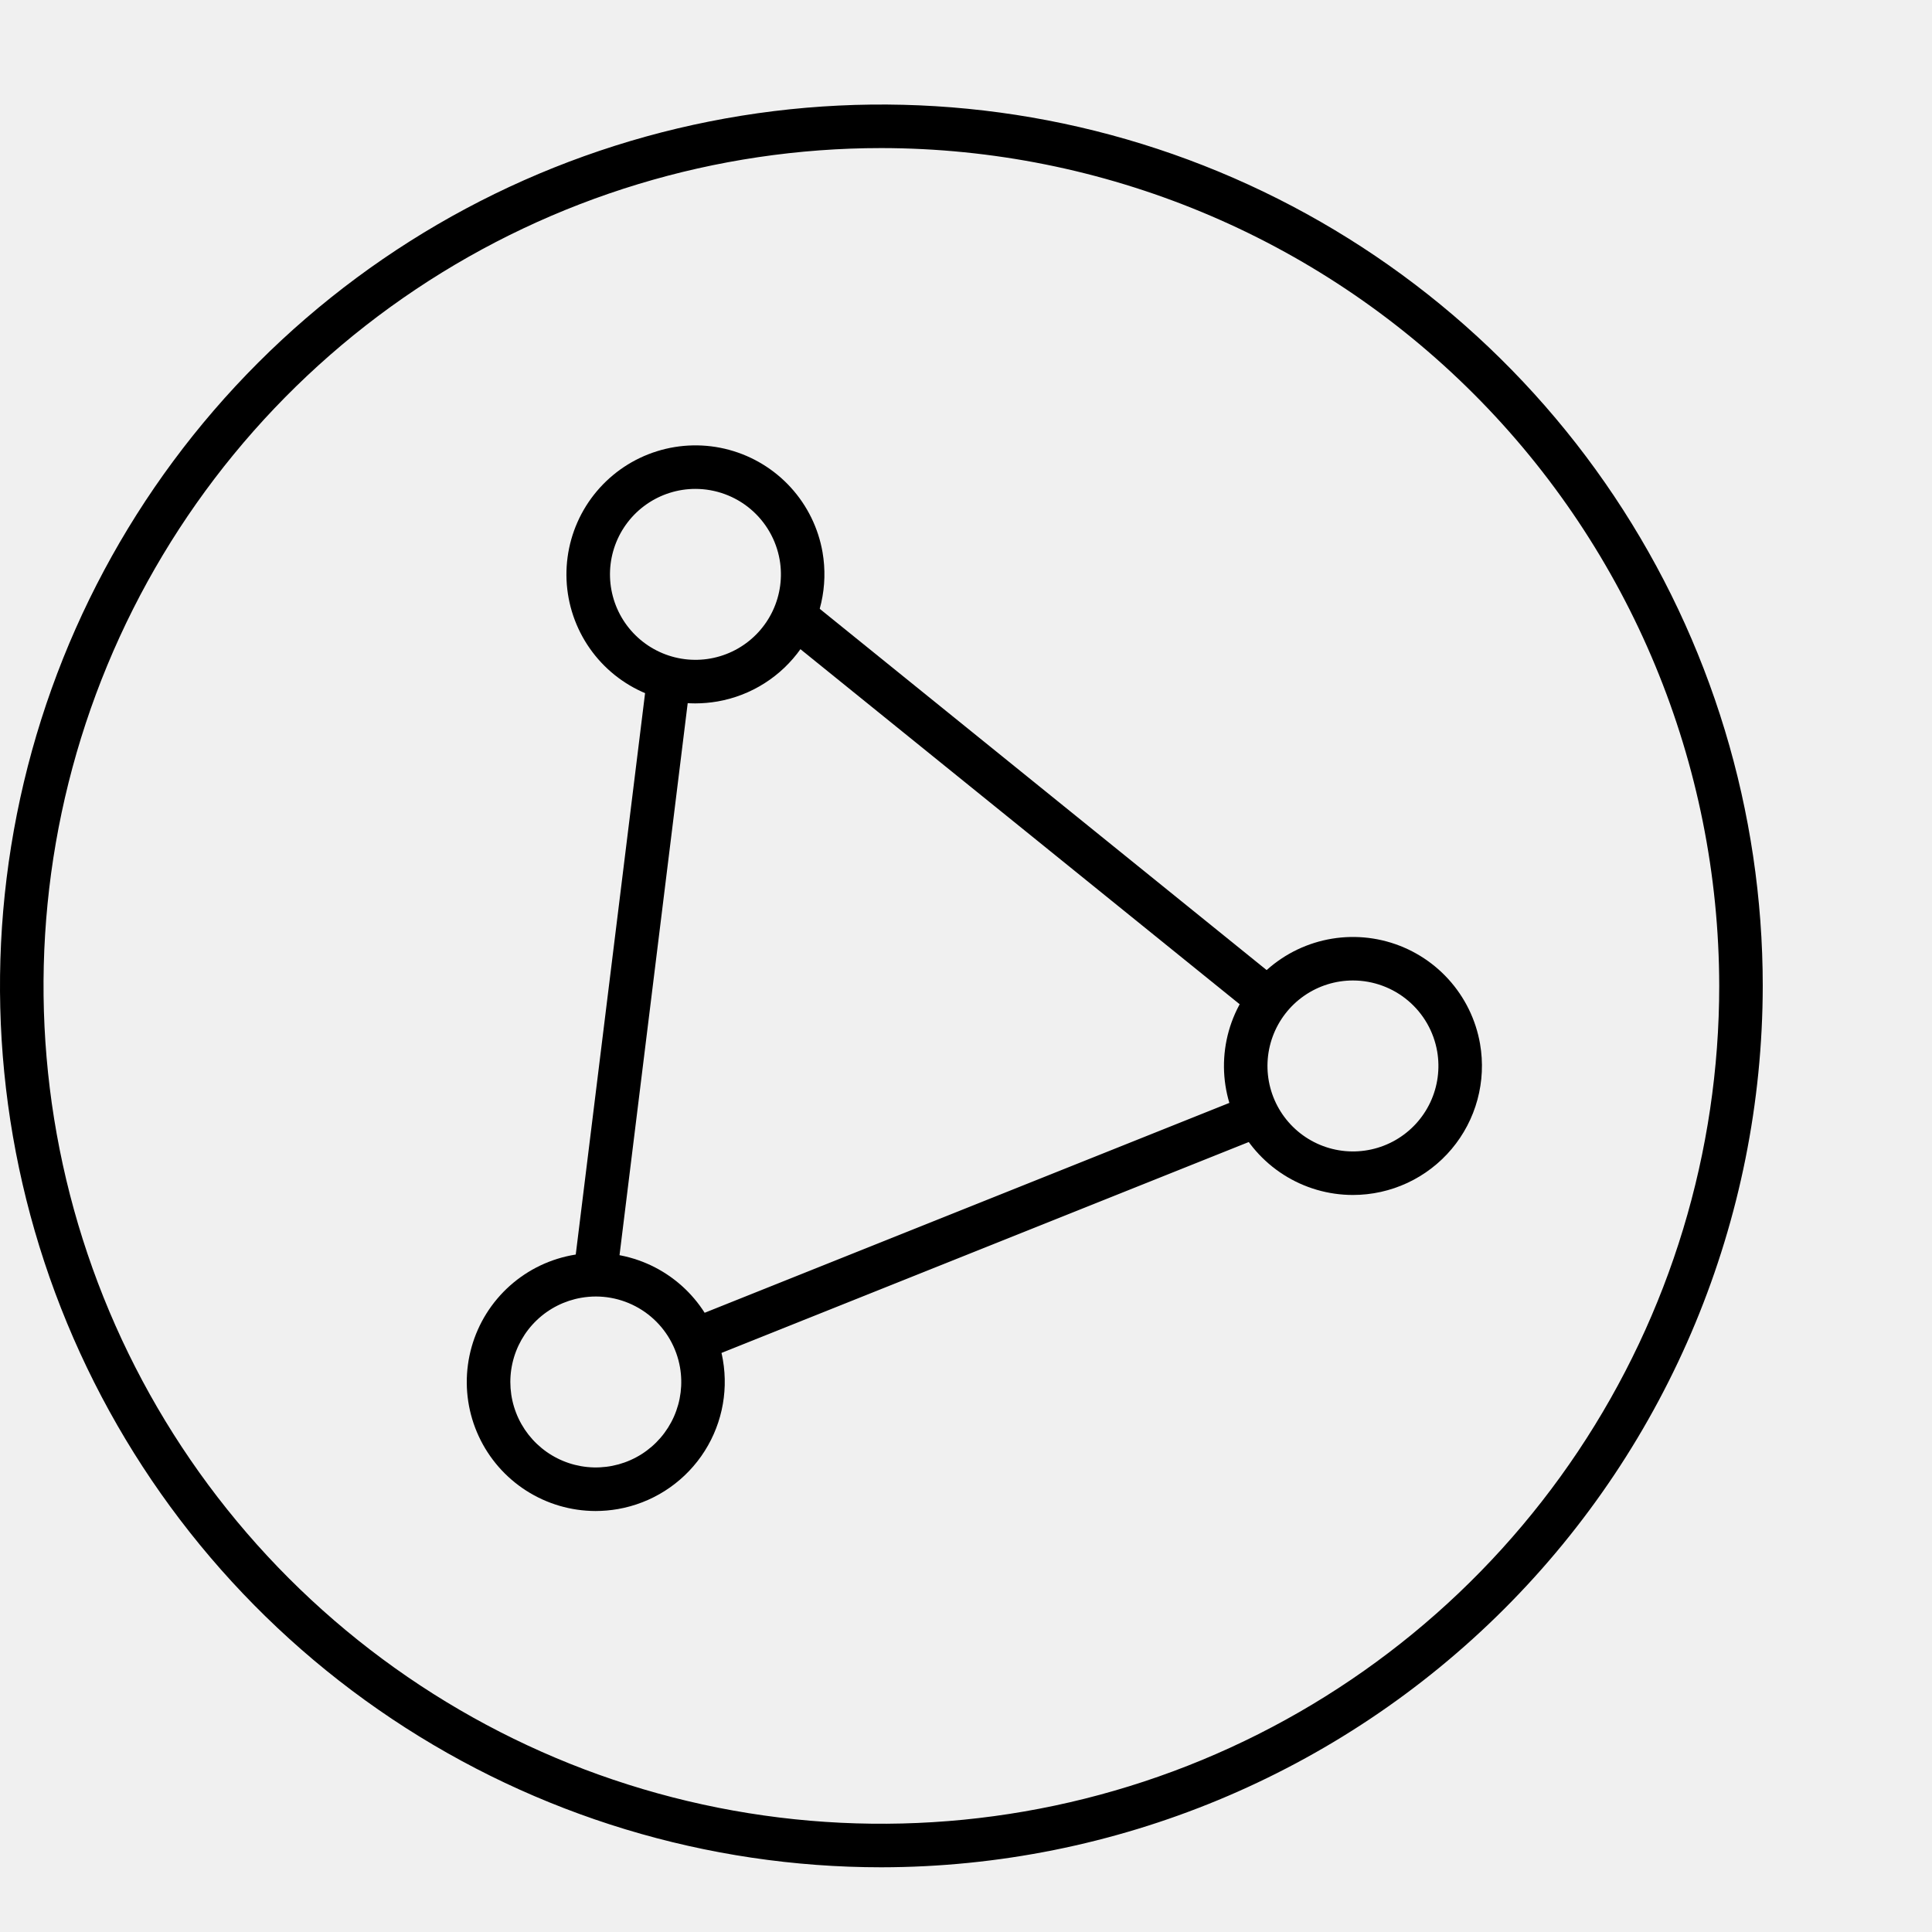
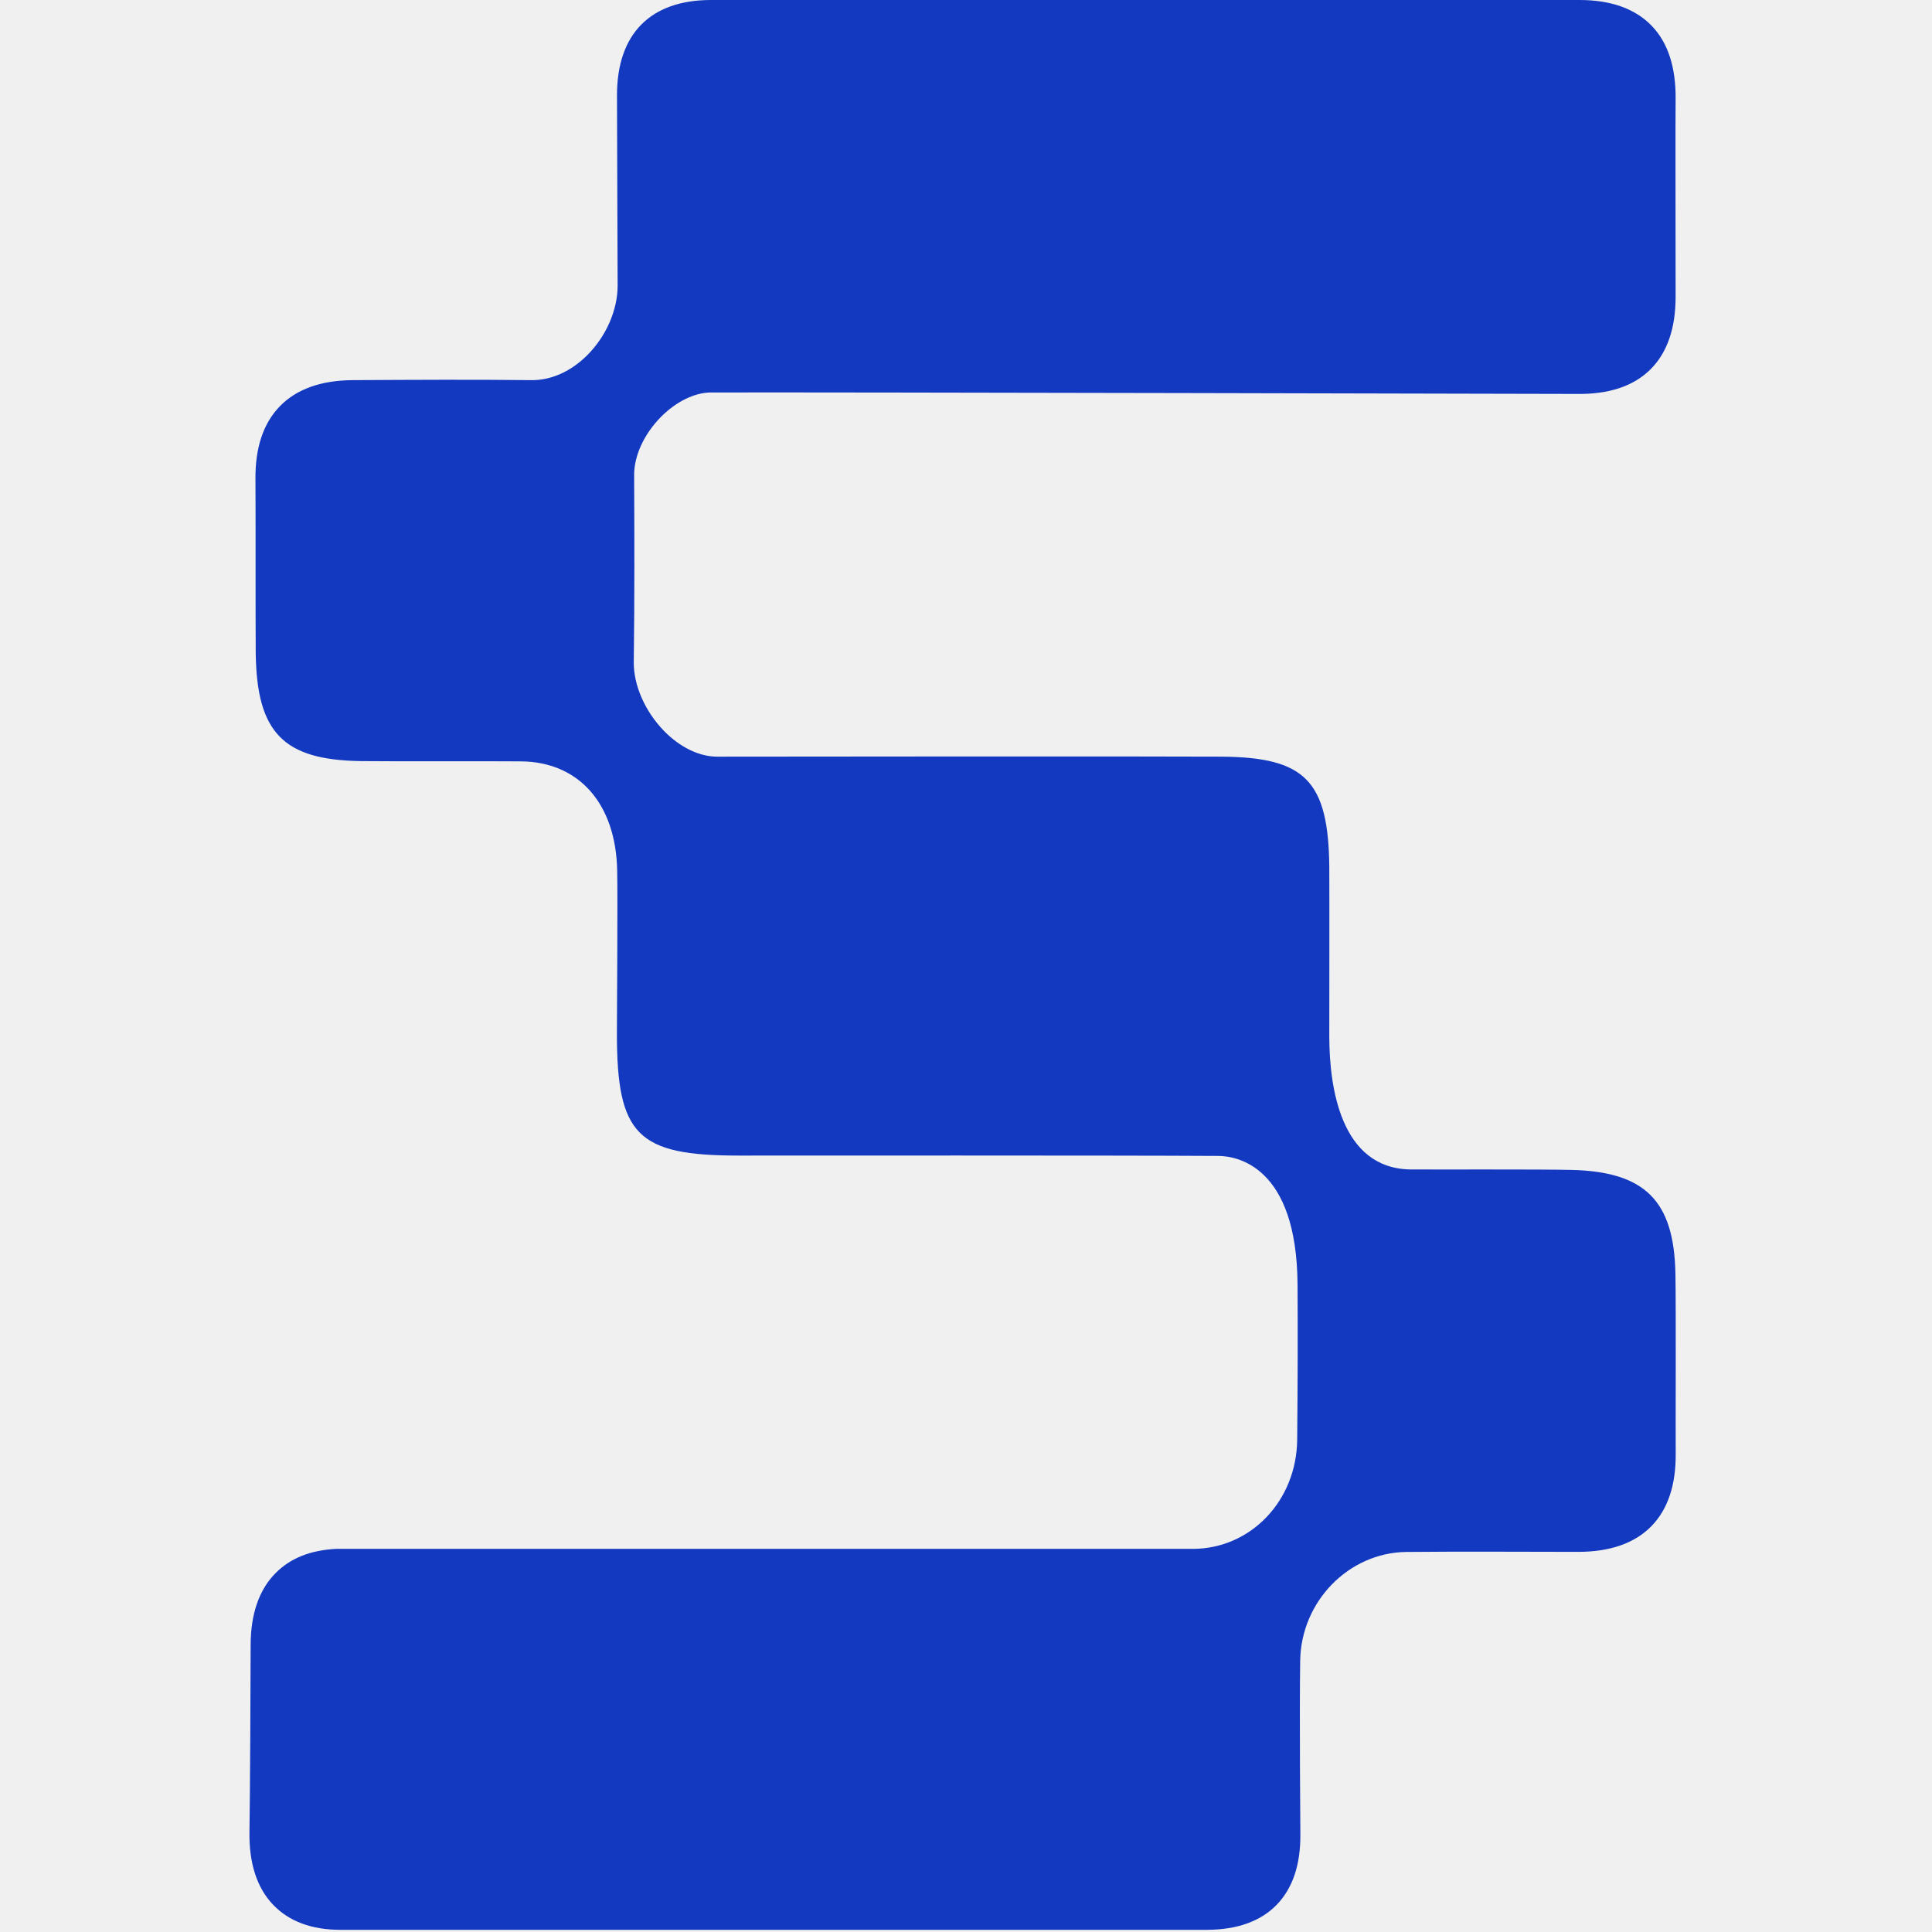
- <svg xmlns="http://www.w3.org/2000/svg" width="36" height="36" viewBox="0 0 200 180" fill="none">
-   <path d="M91.24 183.301C73.194 183.301 55.554 177.95 40.55 167.924C25.545 157.899 13.851 143.649 6.945 126.977C0.039 110.305 -1.767 91.96 1.753 74.261C5.274 56.563 13.963 40.305 26.723 27.545C39.483 14.785 55.741 6.095 73.44 2.575C91.138 -0.946 109.484 0.861 126.155 7.767C142.827 14.673 157.077 26.367 167.102 41.371C177.128 56.376 182.479 74.016 182.479 92.061C182.452 116.251 172.83 139.442 155.725 156.547C138.621 173.652 115.43 183.273 91.24 183.301ZM91.24 5.328C74.085 5.328 57.316 10.414 43.053 19.945C28.79 29.475 17.673 43.021 11.108 58.87C4.544 74.718 2.826 92.157 6.172 108.982C9.519 125.807 17.779 141.261 29.909 153.391C42.039 165.521 57.494 173.782 74.318 177.128C91.143 180.475 108.582 178.757 124.431 172.193C140.279 165.628 153.825 154.511 163.356 140.248C172.886 125.985 177.973 109.216 177.973 92.061C177.947 69.066 168.801 47.02 152.541 30.76C136.281 14.5 114.235 5.354 91.24 5.328V5.328Z" fill="black" />
-   <path d="M71.965 62.815C69.422 62.81 66.934 62.079 64.793 60.708C62.651 59.338 60.946 57.385 59.876 55.078C58.806 52.772 58.417 50.208 58.755 47.688C59.092 45.168 60.142 42.796 61.781 40.852C63.419 38.908 65.579 37.473 68.005 36.714C70.432 35.955 73.025 35.904 75.479 36.568C77.933 37.232 80.147 38.583 81.86 40.461C83.573 42.34 84.715 44.669 85.15 47.173V47.173C85.751 50.662 84.945 54.247 82.906 57.142C80.868 60.037 77.765 62.005 74.278 62.615C73.514 62.747 72.74 62.814 71.965 62.815ZM71.997 40.61C70.182 40.609 68.411 41.166 66.923 42.206C65.436 43.246 64.304 44.718 63.681 46.423C63.059 48.128 62.976 49.983 63.443 51.736C63.911 53.49 64.906 55.058 66.294 56.226C67.683 57.395 69.397 58.109 71.205 58.27C73.013 58.432 74.826 58.033 76.4 57.129C77.974 56.225 79.231 54.859 80.002 53.216C80.773 51.573 81.02 49.733 80.71 47.945C80.351 45.893 79.281 44.034 77.688 42.692C76.094 41.351 74.079 40.614 71.997 40.61V40.61Z" fill="black" />
-   <path d="M61.648 146.42C59.106 146.414 56.617 145.684 54.476 144.313C52.334 142.942 50.629 140.989 49.559 138.682C48.489 136.376 48.1 133.812 48.438 131.292C48.775 128.771 49.825 126.4 51.464 124.456C53.103 122.512 55.262 121.076 57.689 120.317C60.116 119.558 62.709 119.508 65.163 120.172C67.617 120.836 69.831 122.187 71.544 124.066C73.257 125.944 74.399 128.273 74.834 130.778V130.779C75.435 134.267 74.628 137.852 72.59 140.747C70.552 143.641 67.449 145.61 63.962 146.219C63.198 146.352 62.424 146.419 61.648 146.42ZM61.696 124.213C61.182 124.213 60.67 124.258 60.164 124.346C58.44 124.645 56.843 125.449 55.576 126.656C54.309 127.863 53.428 129.418 53.045 131.125C52.662 132.833 52.793 134.615 53.423 136.248C54.053 137.88 55.153 139.289 56.584 140.297C58.015 141.304 59.712 141.865 61.461 141.907C63.211 141.95 64.933 141.473 66.412 140.537C67.89 139.6 69.057 138.247 69.766 136.647C70.475 135.047 70.693 133.273 70.394 131.549V131.549C70.037 129.499 68.97 127.64 67.38 126.299C65.789 124.957 63.777 124.219 61.696 124.213Z" fill="black" />
-   <path d="M140.052 113.703C137.509 113.702 135.019 112.975 132.875 111.607C130.731 110.239 129.022 108.288 127.949 105.982C126.877 103.676 126.485 101.111 126.82 98.59C127.155 96.069 128.203 93.696 129.84 91.75C131.478 89.804 133.637 88.367 136.064 87.606C138.491 86.846 141.085 86.794 143.54 87.457C145.995 88.12 148.21 89.471 149.924 91.35C151.638 93.229 152.78 95.558 153.215 98.064V98.065C153.547 99.983 153.456 101.951 152.947 103.831C152.439 105.711 151.526 107.457 150.272 108.946C149.018 110.436 147.454 111.634 145.689 112.456C143.923 113.277 142 113.703 140.052 113.703V113.703ZM140.077 91.499C138.261 91.495 136.488 92.049 134.998 93.087C133.508 94.125 132.374 95.596 131.749 97.301C131.124 99.006 131.038 100.861 131.504 102.617C131.969 104.372 132.964 105.941 134.352 107.112C135.74 108.282 137.454 108.998 139.263 109.161C141.071 109.323 142.886 108.926 144.461 108.022C146.036 107.119 147.294 105.752 148.066 104.109C148.838 102.465 149.085 100.624 148.775 98.835V98.835C148.418 96.785 147.351 94.926 145.761 93.585C144.17 92.243 142.158 91.505 140.077 91.499V91.499Z" fill="black" />
-   <path d="M67.043 59.611L59.397 121.528L63.868 122.08L71.515 60.164L67.043 59.611Z" fill="black" />
-   <path d="M129.35 103.337L70.895 126.716L72.568 130.9L131.023 107.521L129.35 103.337Z" fill="black" />
-   <path d="M84.212 52.503L81.38 56.007L129.612 94.997L132.445 91.493L84.212 52.503Z" fill="black" />
+ <svg xmlns="http://www.w3.org/2000/svg" width="36" height="36" viewBox="0 0 158 213" fill="none">
+   <g clip-path="url(#clip0_46_2)">
+     <path d="M157.213 140.41C157.063 132.36 153.833 129.16 145.703 128.98C142.223 128.9 130.463 128.95 128.053 128.93C120.263 128.86 119.073 119.77 119.053 114.36C119.053 112.06 119.073 98.8 119.053 95.62C118.963 86.1 116.413 83.48 107.163 83.42C100.933 83.38 58.553 83.4 51.563 83.42C49.603 83.42 47.463 82.39 45.703 80.58C43.613 78.44 42.333 75.52 42.373 72.96C42.463 66.02 42.443 58.97 42.413 52.38C42.403 50.26 43.493 47.88 45.333 46C47.013 44.29 49.083 43.27 50.883 43.27C64.233 43.23 146.353 43.43 146.353 43.43C149.883 43.48 152.613 42.57 154.463 40.72C156.303 38.89 157.233 36.21 157.233 32.73C157.233 27.25 157.203 12.65 157.233 10.99C157.283 7.42 156.383 4.67 154.553 2.8C152.743 0.95 150.083 0 146.643 0H50.893C44.213 0 40.523 3.73 40.523 10.49C40.523 14.47 40.593 28.86 40.593 31.5C40.593 34.14 39.353 37.05 37.253 39.15C35.473 40.93 33.313 41.91 31.173 41.91H31.093C24.733 41.84 18.413 41.87 11.403 41.91C7.903 41.93 5.193 42.9 3.363 44.78C1.543 46.64 0.633 49.34 0.663 52.8C0.693 55.75 0.663 68.53 0.693 71.98C0.803 80.78 3.733 83.79 12.293 83.91C15.583 83.95 27.333 83.91 29.933 83.94C36.313 83.99 40.383 88.59 40.543 95.93C40.613 99.26 40.513 112.04 40.513 113.93C40.513 125.13 42.763 127.4 53.913 127.4C59.893 127.4 95.133 127.37 106.783 127.44C108.823 127.44 115.473 128.51 115.553 141.63C115.583 146.84 115.573 152.42 115.513 158.71C115.453 165.44 110.413 170.73 104.043 170.76H9.543C6.653 170.92 4.523 171.8 2.903 173.41C1.073 175.24 0.133 177.92 0.133 181.4C0.133 185.05 0.063 198.78 0.003 201.92C-0.057 205.42 0.823 208.15 2.643 210.03C4.383 211.83 6.863 212.76 10.033 212.76H105.563C108.873 212.75 111.463 211.83 113.233 210.02C115.003 208.21 115.893 205.59 115.863 202.23C115.863 202.23 115.753 189 115.843 183.1C115.933 176.57 121.173 171.19 127.523 171.1C132.013 171.04 144.653 171.09 146.473 171.09H146.493C150.003 171.09 152.713 170.14 154.543 168.28C156.363 166.43 157.273 163.74 157.243 160.27C157.223 157.52 157.283 144.27 157.213 140.39" fill="#1439C1" />
+   </g>
+   <defs>
+     <clipPath id="clip0_46_2">
+       <rect width="157.25" height="212.76" fill="white" />
+     </clipPath>
+   </defs>
</svg>
